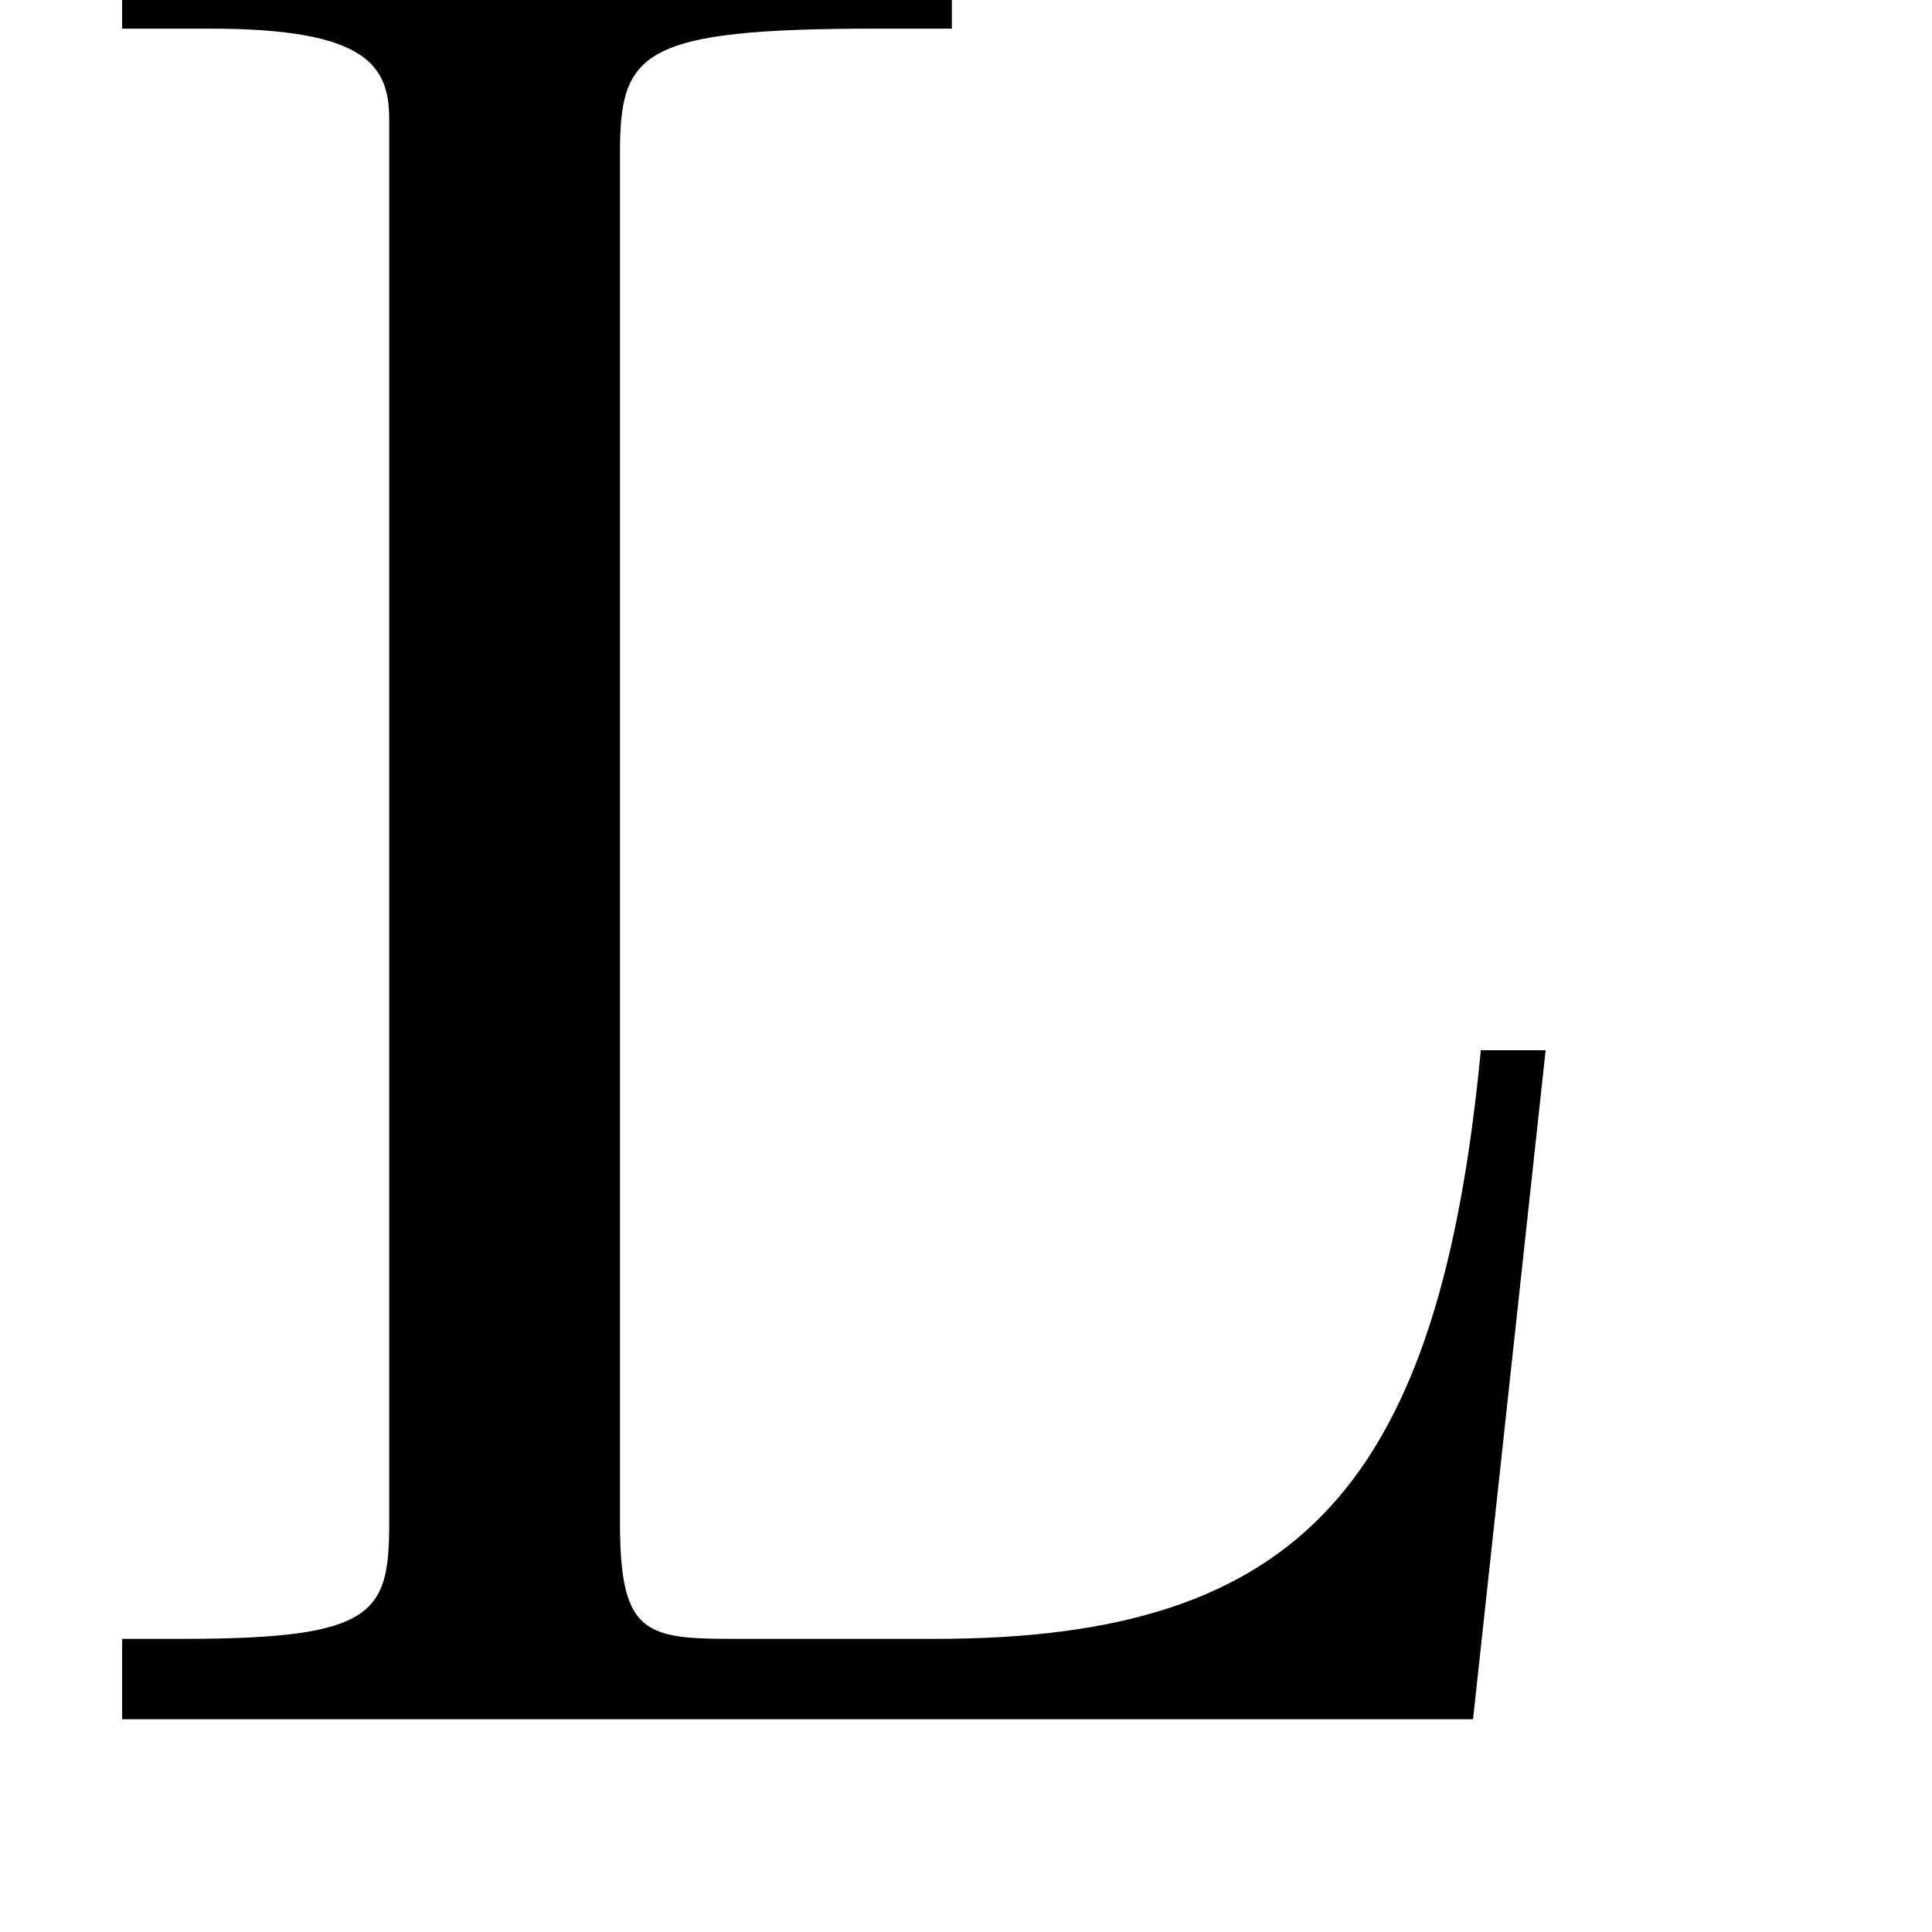
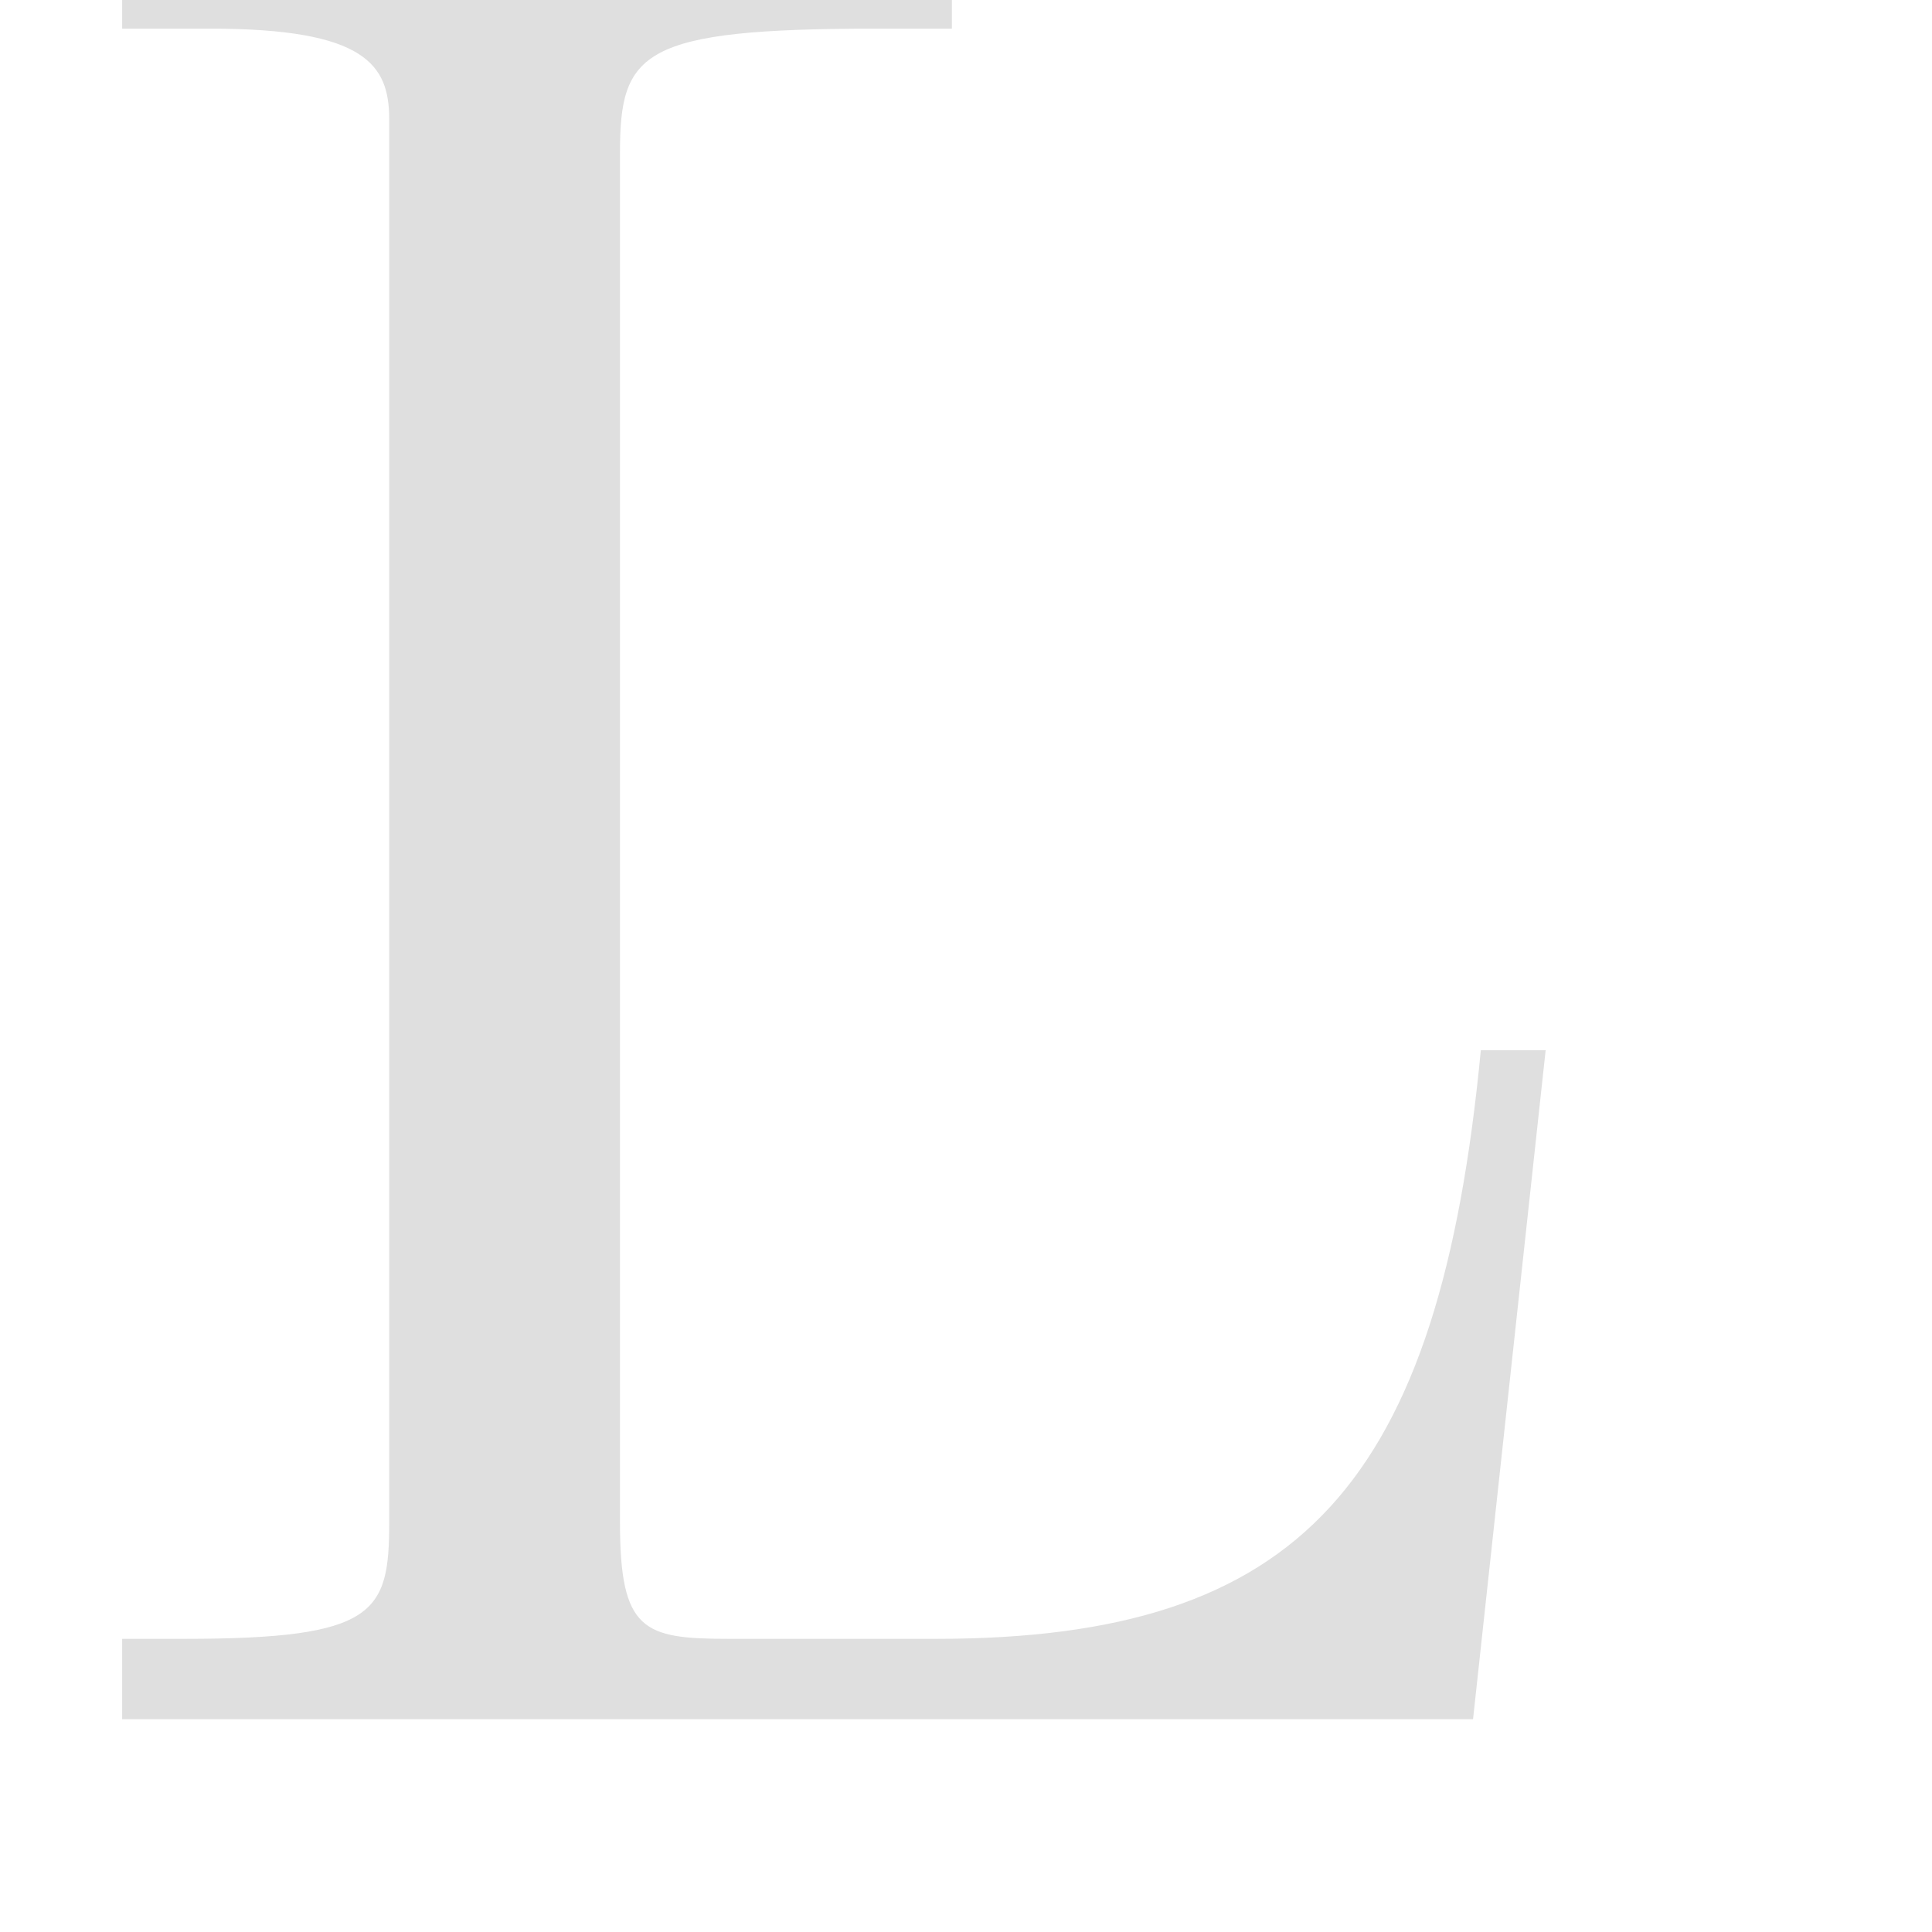
<svg xmlns="http://www.w3.org/2000/svg" viewBox="0 0 24 24">
-   <path d="m 786.5,592 h -25 c -16,167 -69,227 -210,227 h -80 c -33,0 -42,-3 -42,-45 V 246 c 0,-39 8,-48 99,-48 h 29 v -31 c -39,2 -107,3 -165,3 -58,0 -121,-1 -155,-3 v 31 h 34 c 60,0 69,14 69,35 v 541 c 0,35 -5,45 -79,45 h -24 v 31 h 521 z" transform="translate(3.16,1) scale(0.03221) translate(-288.5,-218)" fill="currentColor" />
+   <defs>
+     <style id="current-color-scheme" type="text/css">
+       .ColorScheme-Text {
+         color: #dfdfdf;
+       }
+     </style>
+   </defs>
+   <path class="ColorScheme-Text" d="m 786.5,592 h -25 c -16,167 -69,227 -210,227 h -80 c -33,0 -42,-3 -42,-45 V 246 c 0,-39 8,-48 99,-48 h 29 v -31 c -39,2 -107,3 -165,3 -58,0 -121,-1 -155,-3 v 31 h 34 c 60,0 69,14 69,35 v 541 c 0,35 -5,45 -79,45 h -24 v 31 h 521 z" transform="translate(3.16,1) scale(0.03221) translate(-288.5,-218)" fill="currentColor" />
</svg>
